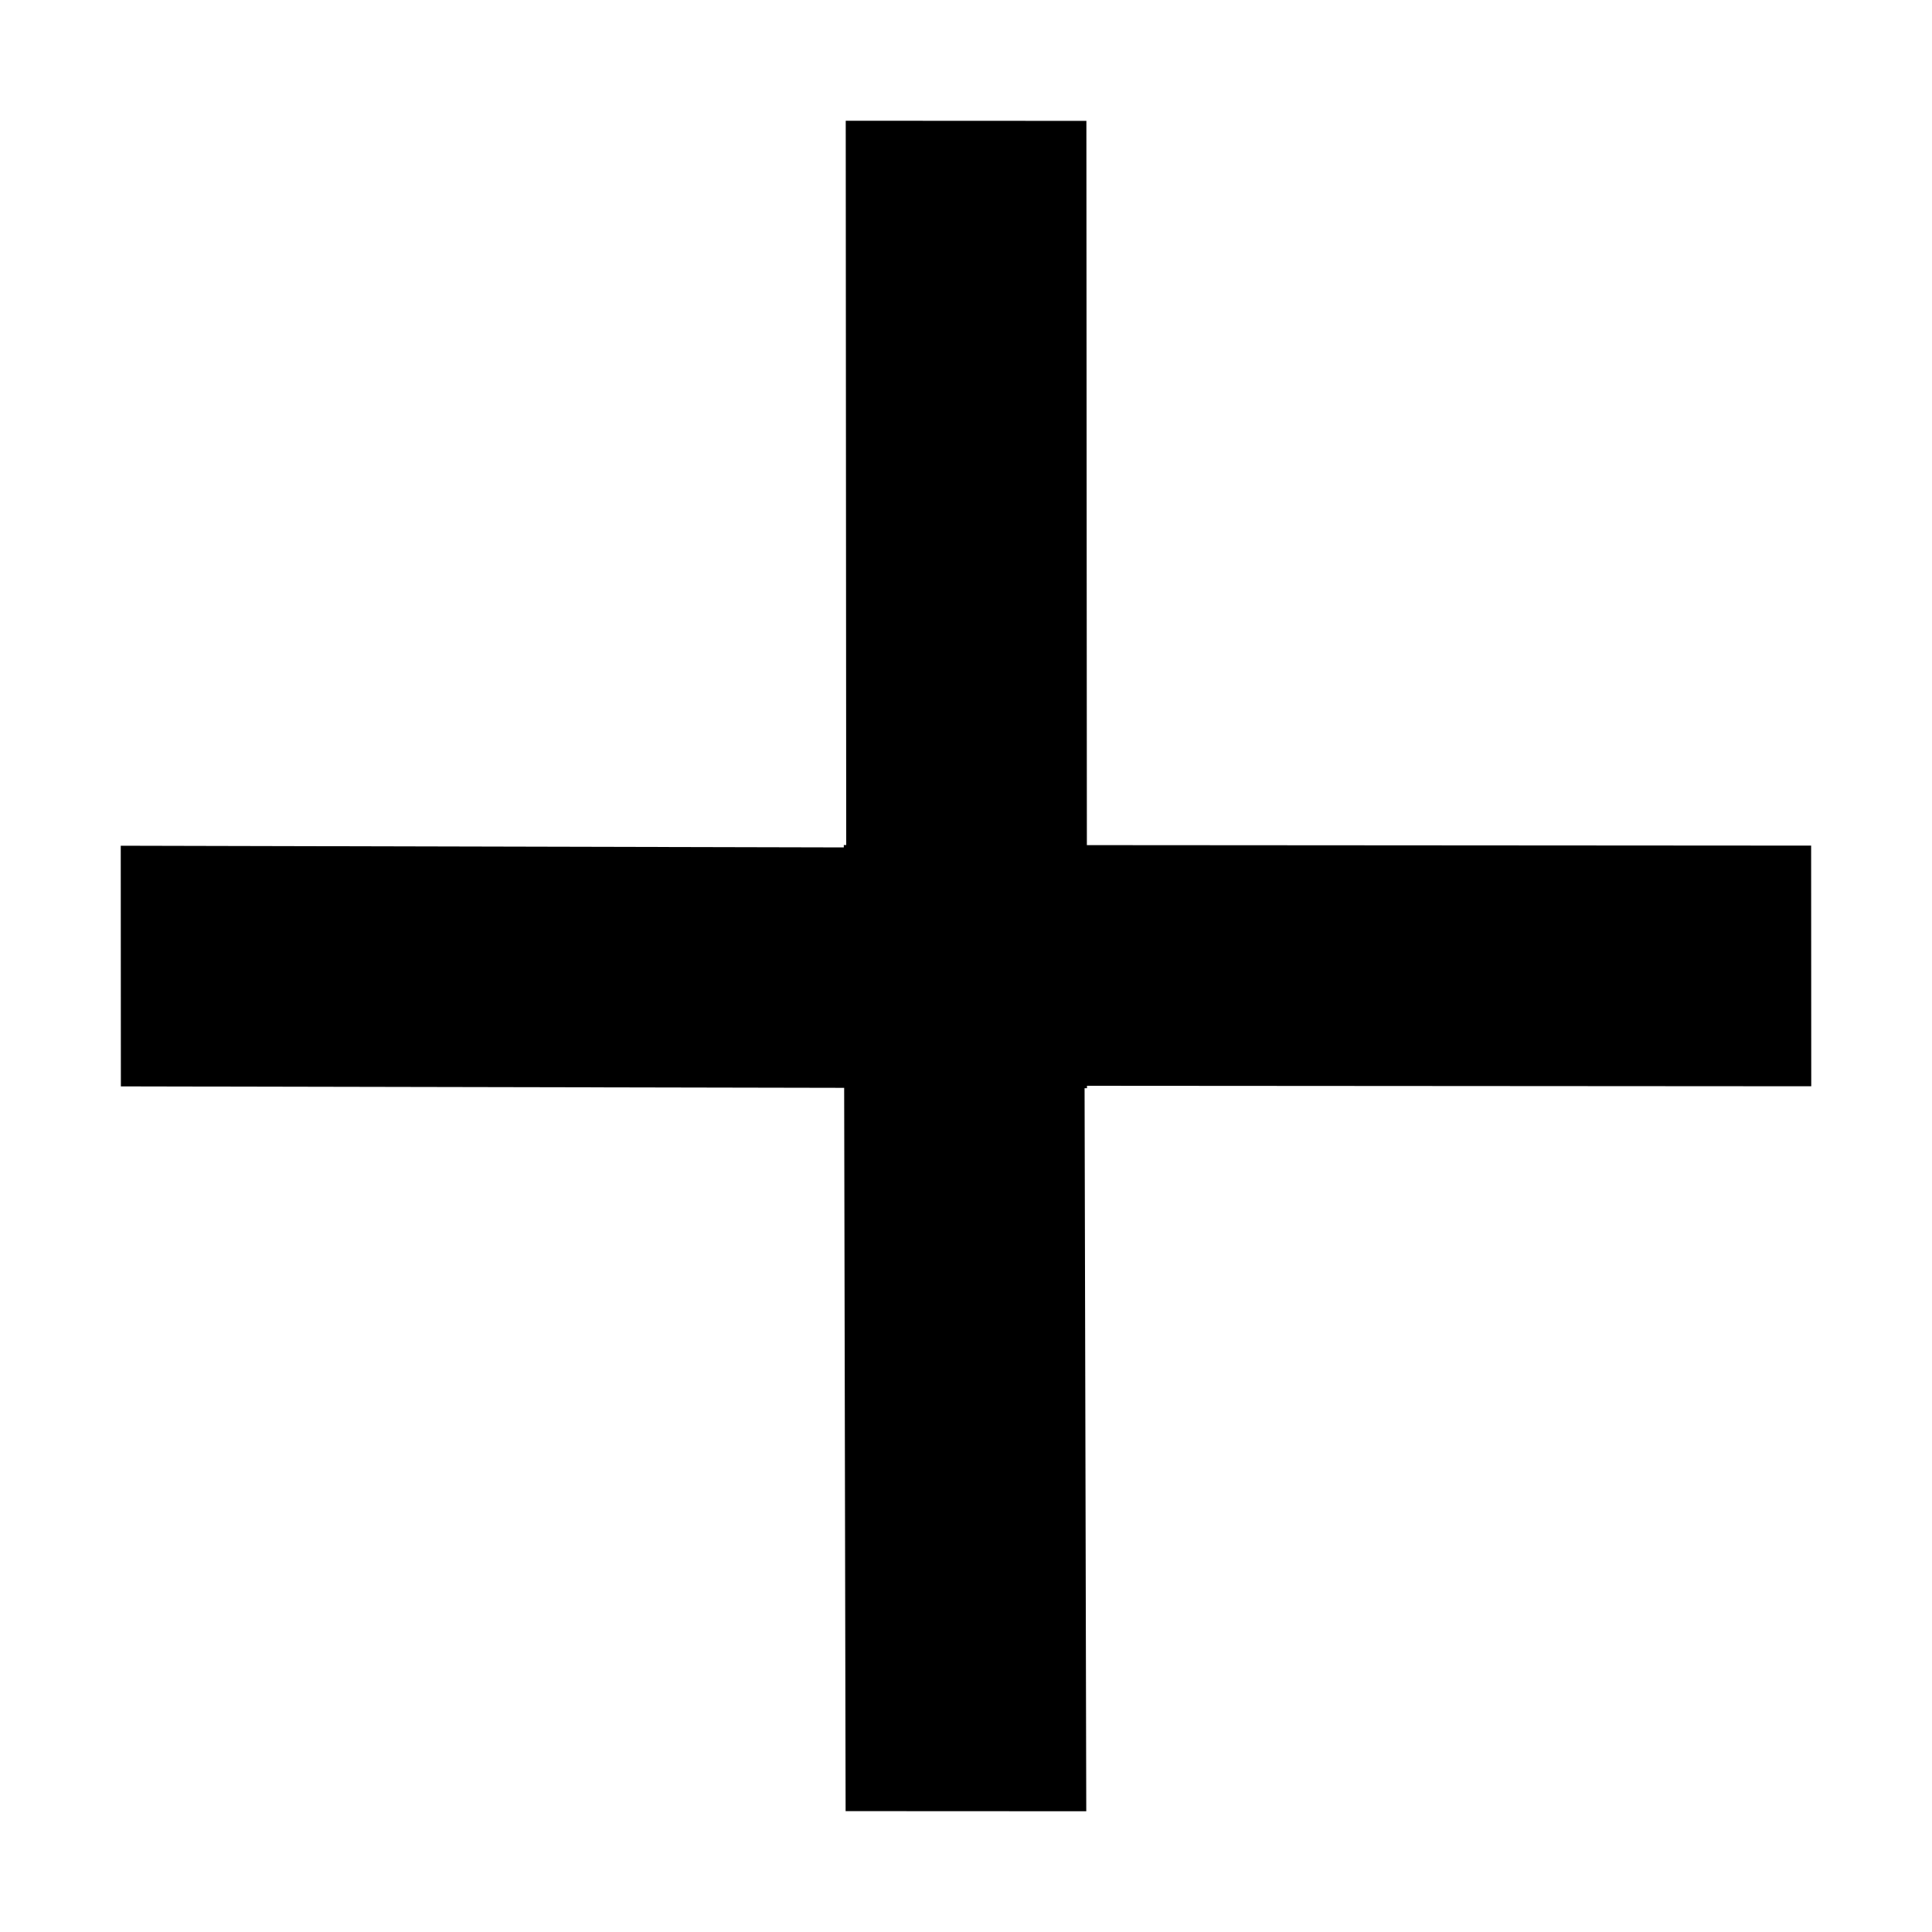
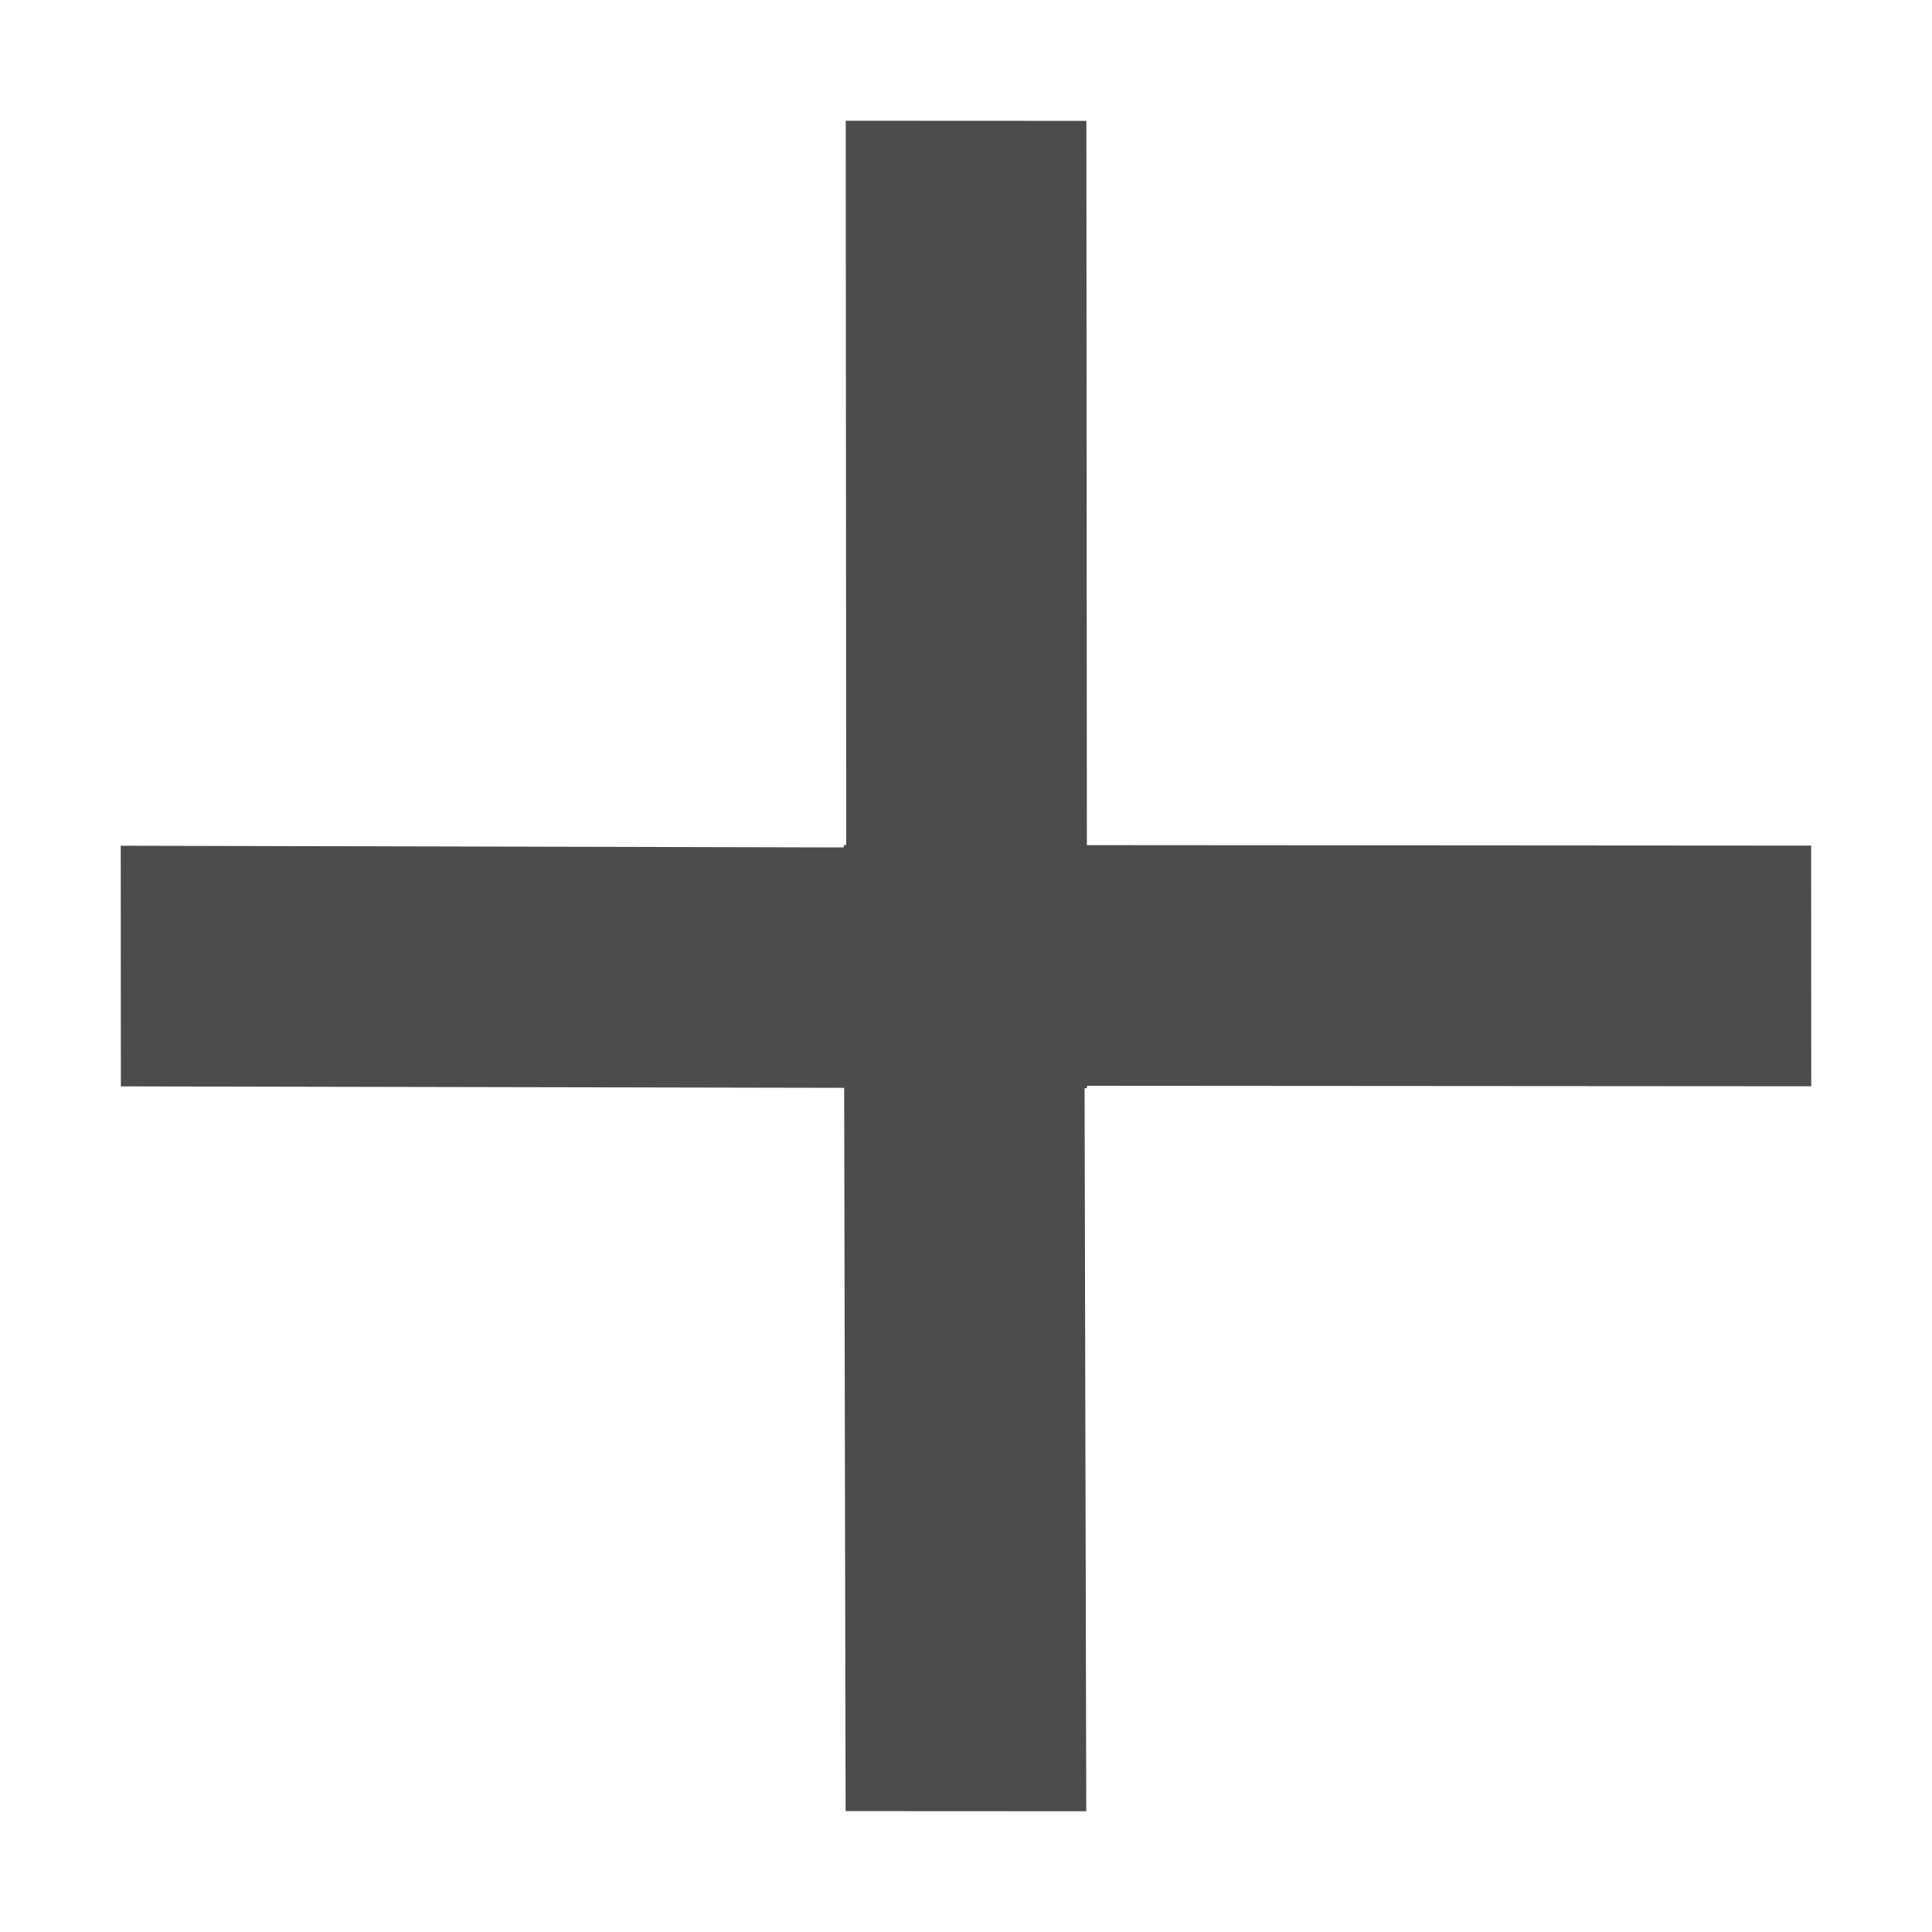
<svg xmlns="http://www.w3.org/2000/svg" width="16" height="16" viewBox="0 0 16 16" fill="none" version="1.1" id="svg6">
  <defs id="defs10" />
-   <path d="m 9.001,6.999 -0.004,-5.998 -1.993,-0.001 0.004,5.998 -0.02,-9.9e-6 3e-5,0.02 L 1,7.004 1.001,8.997 6.991,9.009 7.003,14.999 8.996,15 8.982,9.012 l 0.02,2.99e-5 -10e-6,-0.02 L 15,8.996 14.999,7.003 Z" id="path4" style="fill:#000000;fill-opacity:1;stroke-width:1.413" />
+   <path d="m 9.001,6.999 -0.004,-5.998 -1.993,-0.001 0.004,5.998 -0.02,-9.9e-6 3e-5,0.02 L 1,7.004 1.001,8.997 6.991,9.009 7.003,14.999 8.996,15 8.982,9.012 l 0.02,2.99e-5 -10e-6,-0.02 L 15,8.996 14.999,7.003 Z" id="path4" style="fill:#000000;fill-opacity:1;stroke-width:1.413;opacity:0.7" />
</svg>
